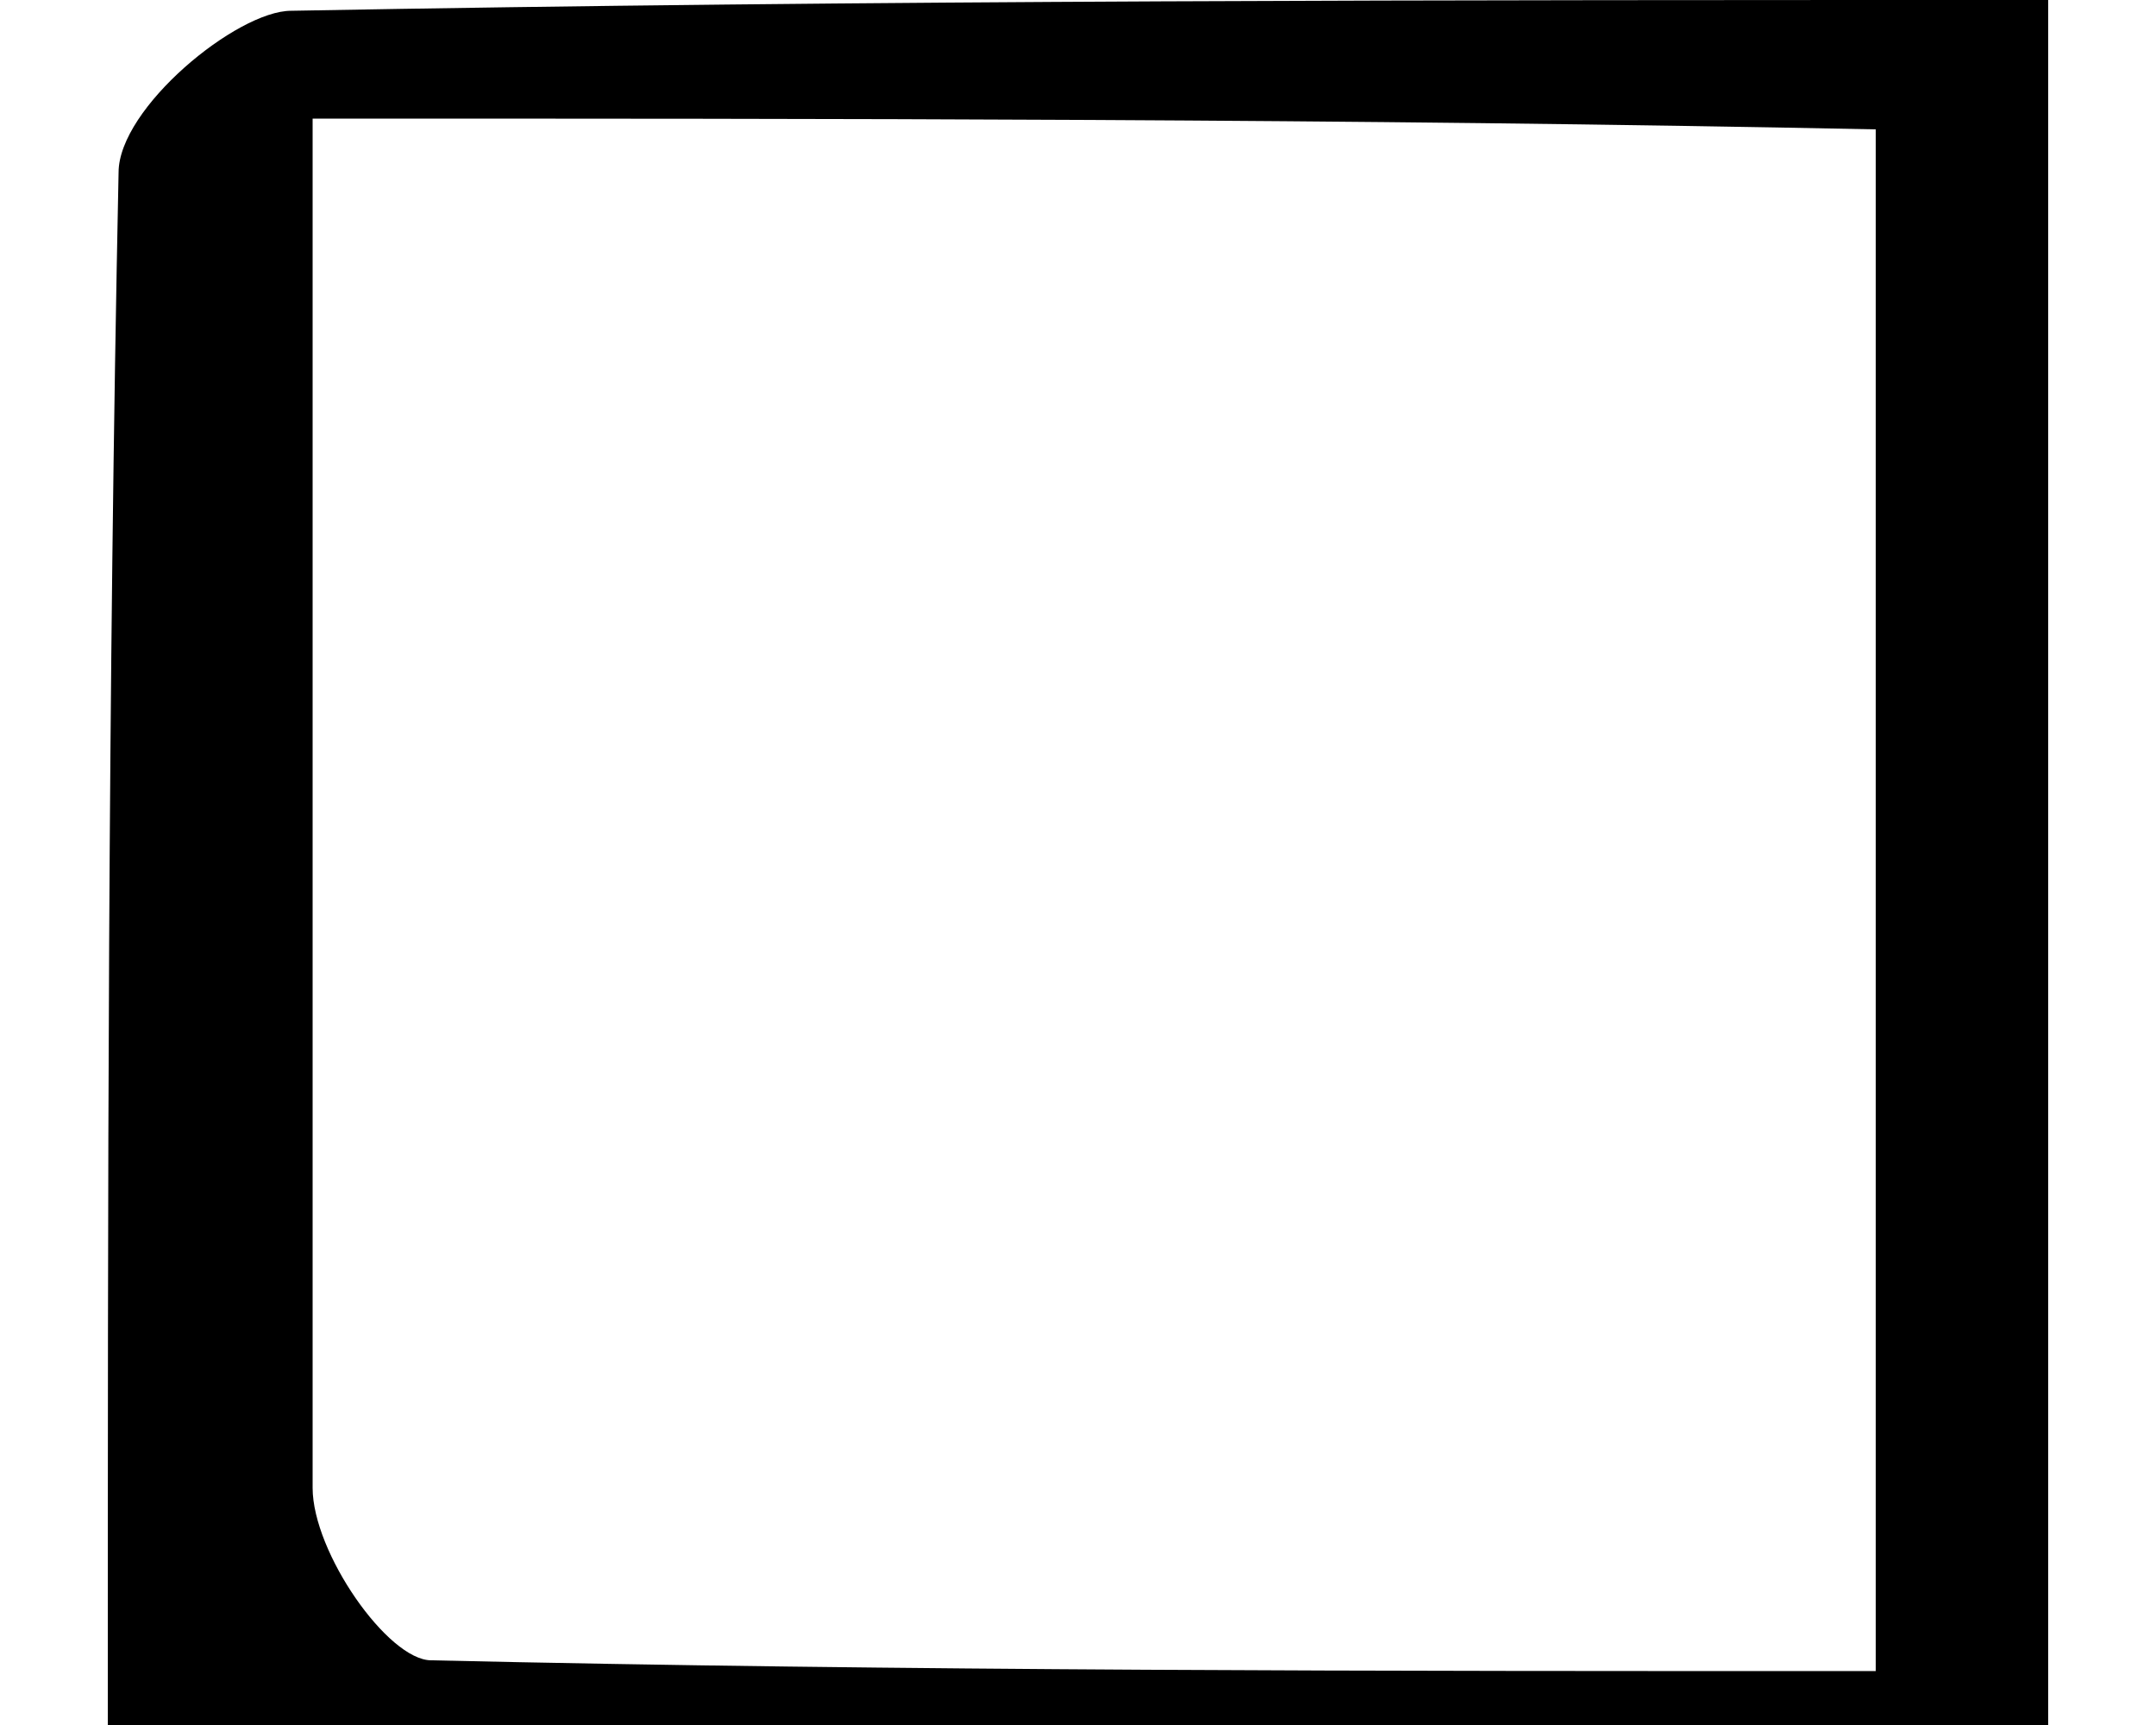
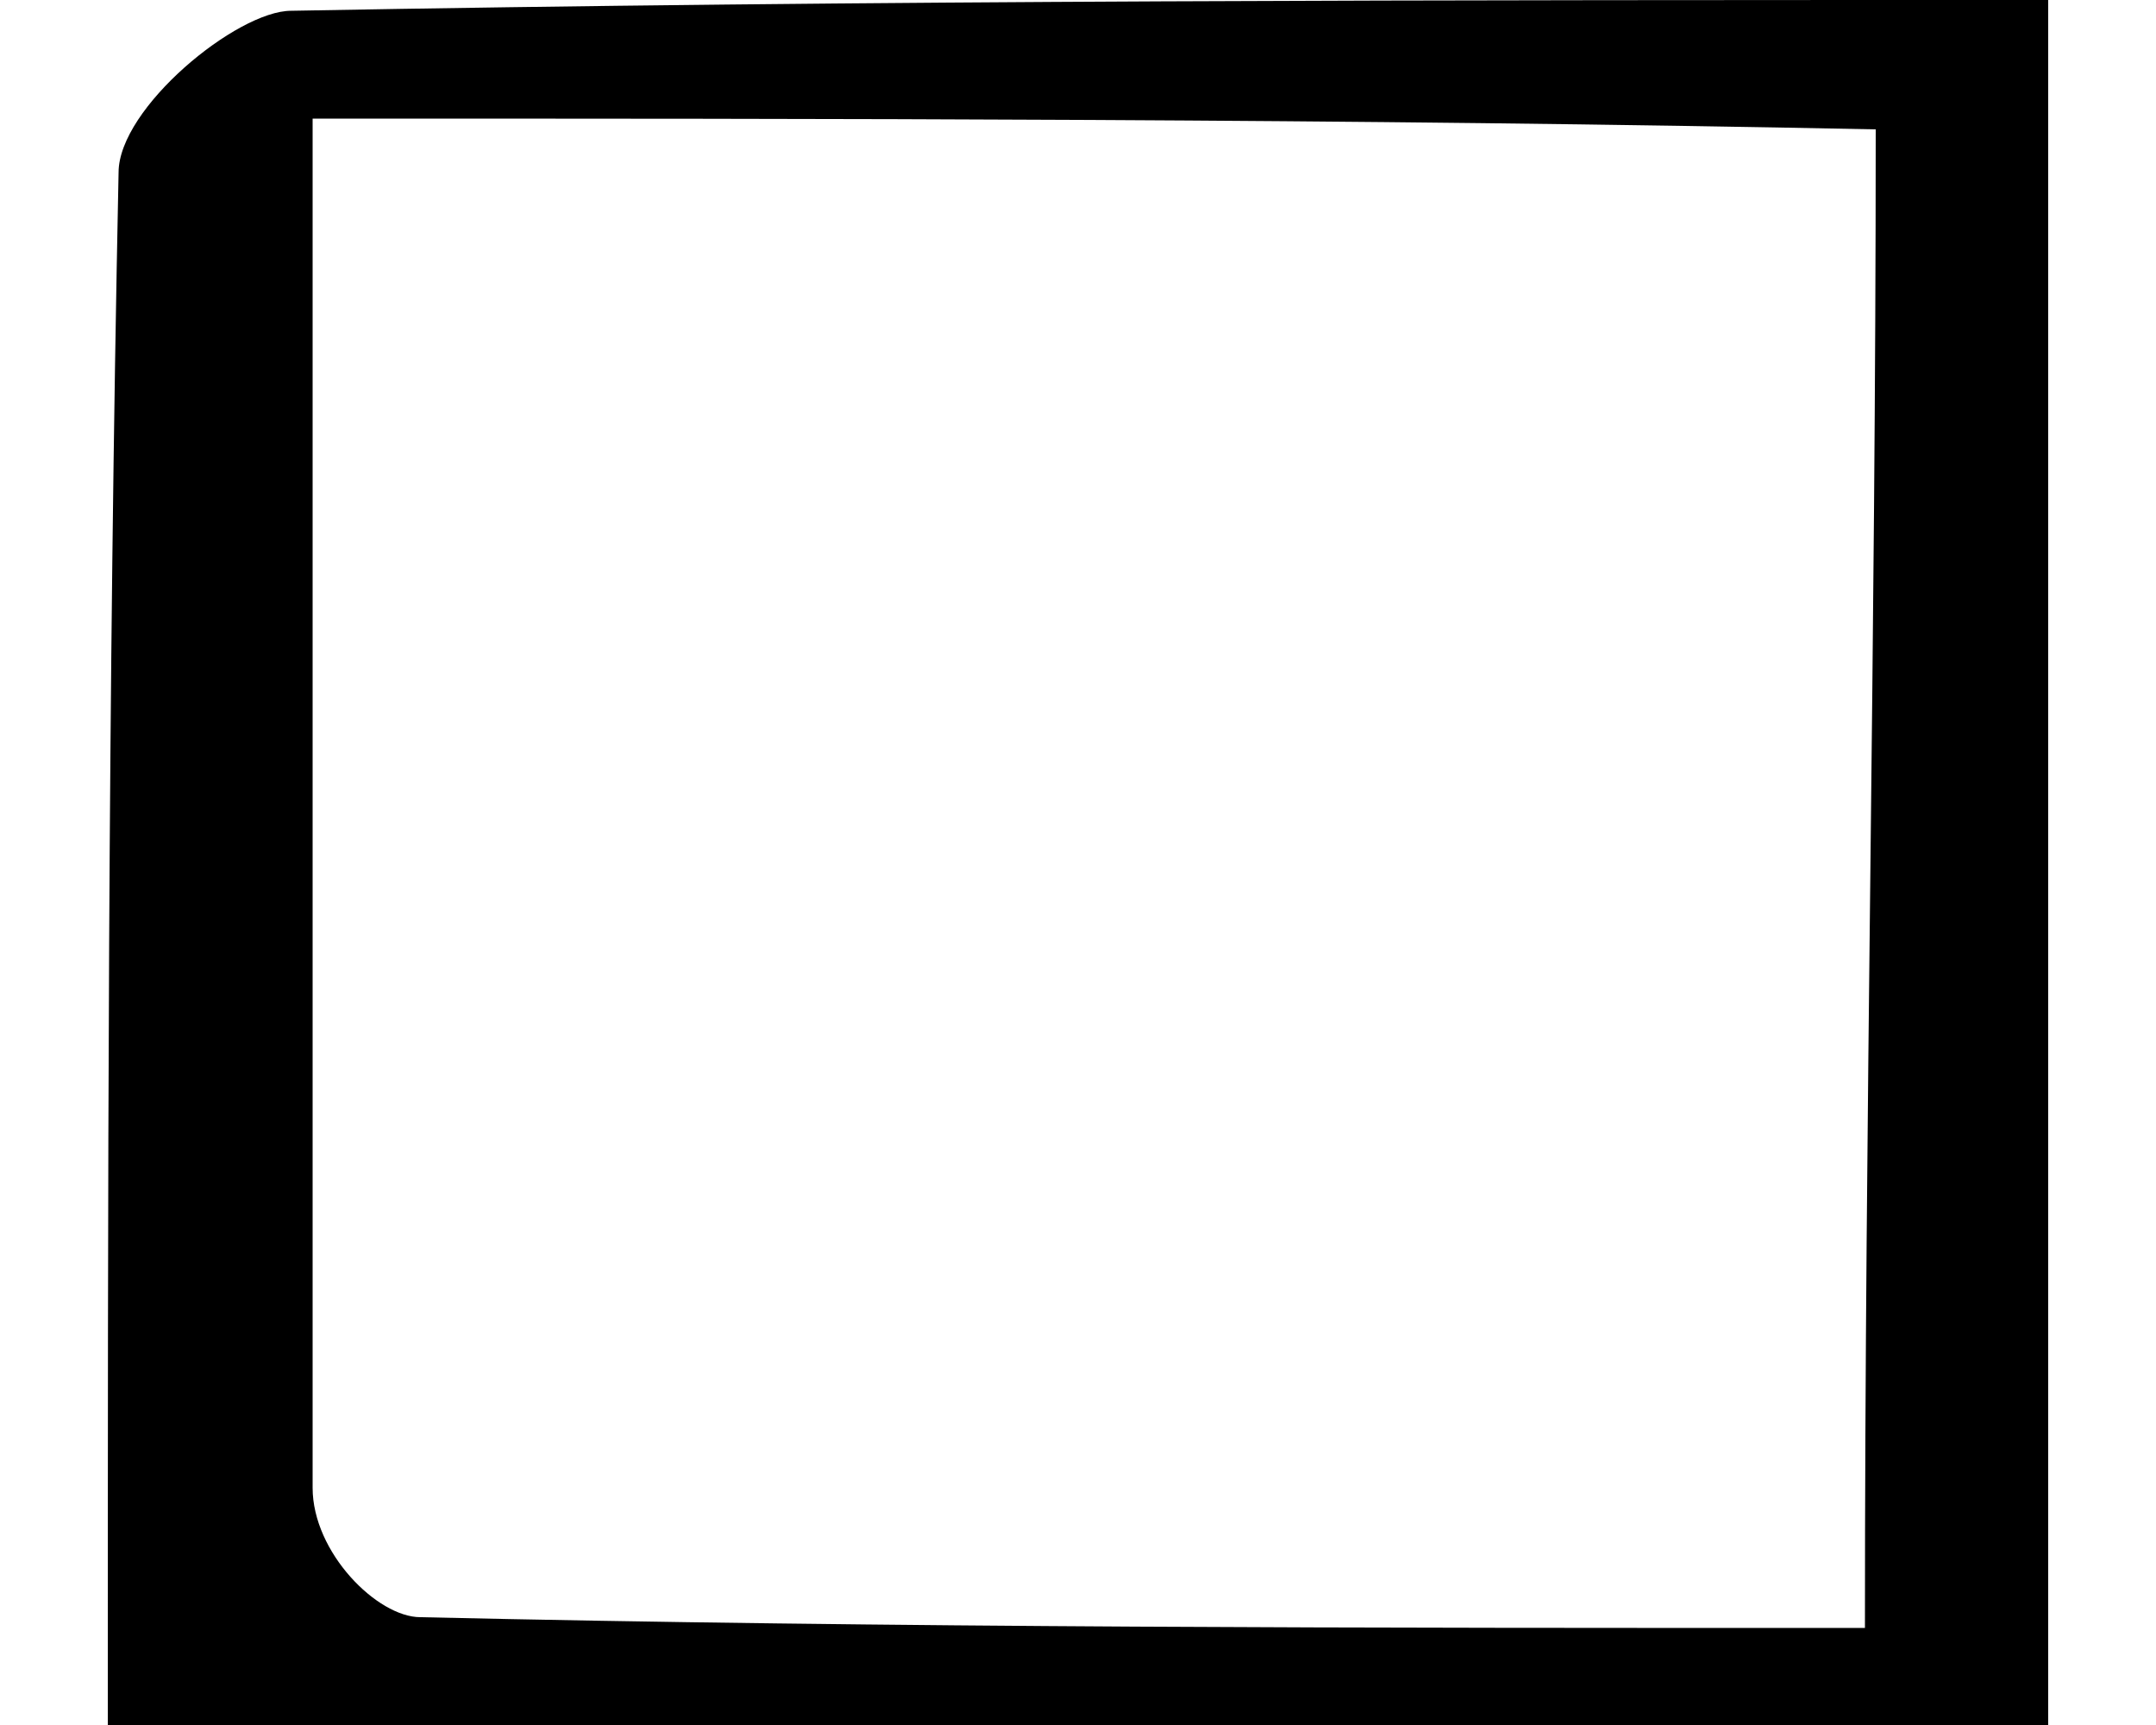
<svg xmlns="http://www.w3.org/2000/svg" version="1.1" id="레이어_1" x="0px" y="0px" viewBox="0 0 20 16" style="enable-background:new 0 0 20 16;" xml:space="preserve">
  <g>
-     <path d="M19,16c-6,0-11.8,0-18,0C1,11.1,1,6.4,1.1,1.6c0-0.6,1.1-1.5,1.6-1.5C8.1,0,13.4,0,19,0C19,5.4,19,10.6,19,16z M2.9,1.1   c0,4.4,0,8.5,0,12.7c0,0.6,0.7,1.6,1.1,1.6c4.4,0.1,8.8,0.1,13.4,0.1c0-4.9,0-9.5,0-14.3C12.5,1.1,7.7,1.1,2.9,1.1z" />
+     <path d="M19,16c-6,0-11.8,0-18,0c0-4.9,0-9.6,0.1-14.4c0-0.6,1.1-1.5,1.6-1.5C8.1,0,13.4,0,19,0C19,5.4,19,10.6,19,16z M2.9,1.1   c0,4.4,0,8.5,0,12.7c0,0.6,0.6,1.2,1,1.2c4.4,0.1,8.8,0.1,13.4,0.1c0-4.9,0.1-9.1,0.1-13.9C12.5,1.1,7.7,1.1,2.9,1.1z" />
  </g>
</svg>
